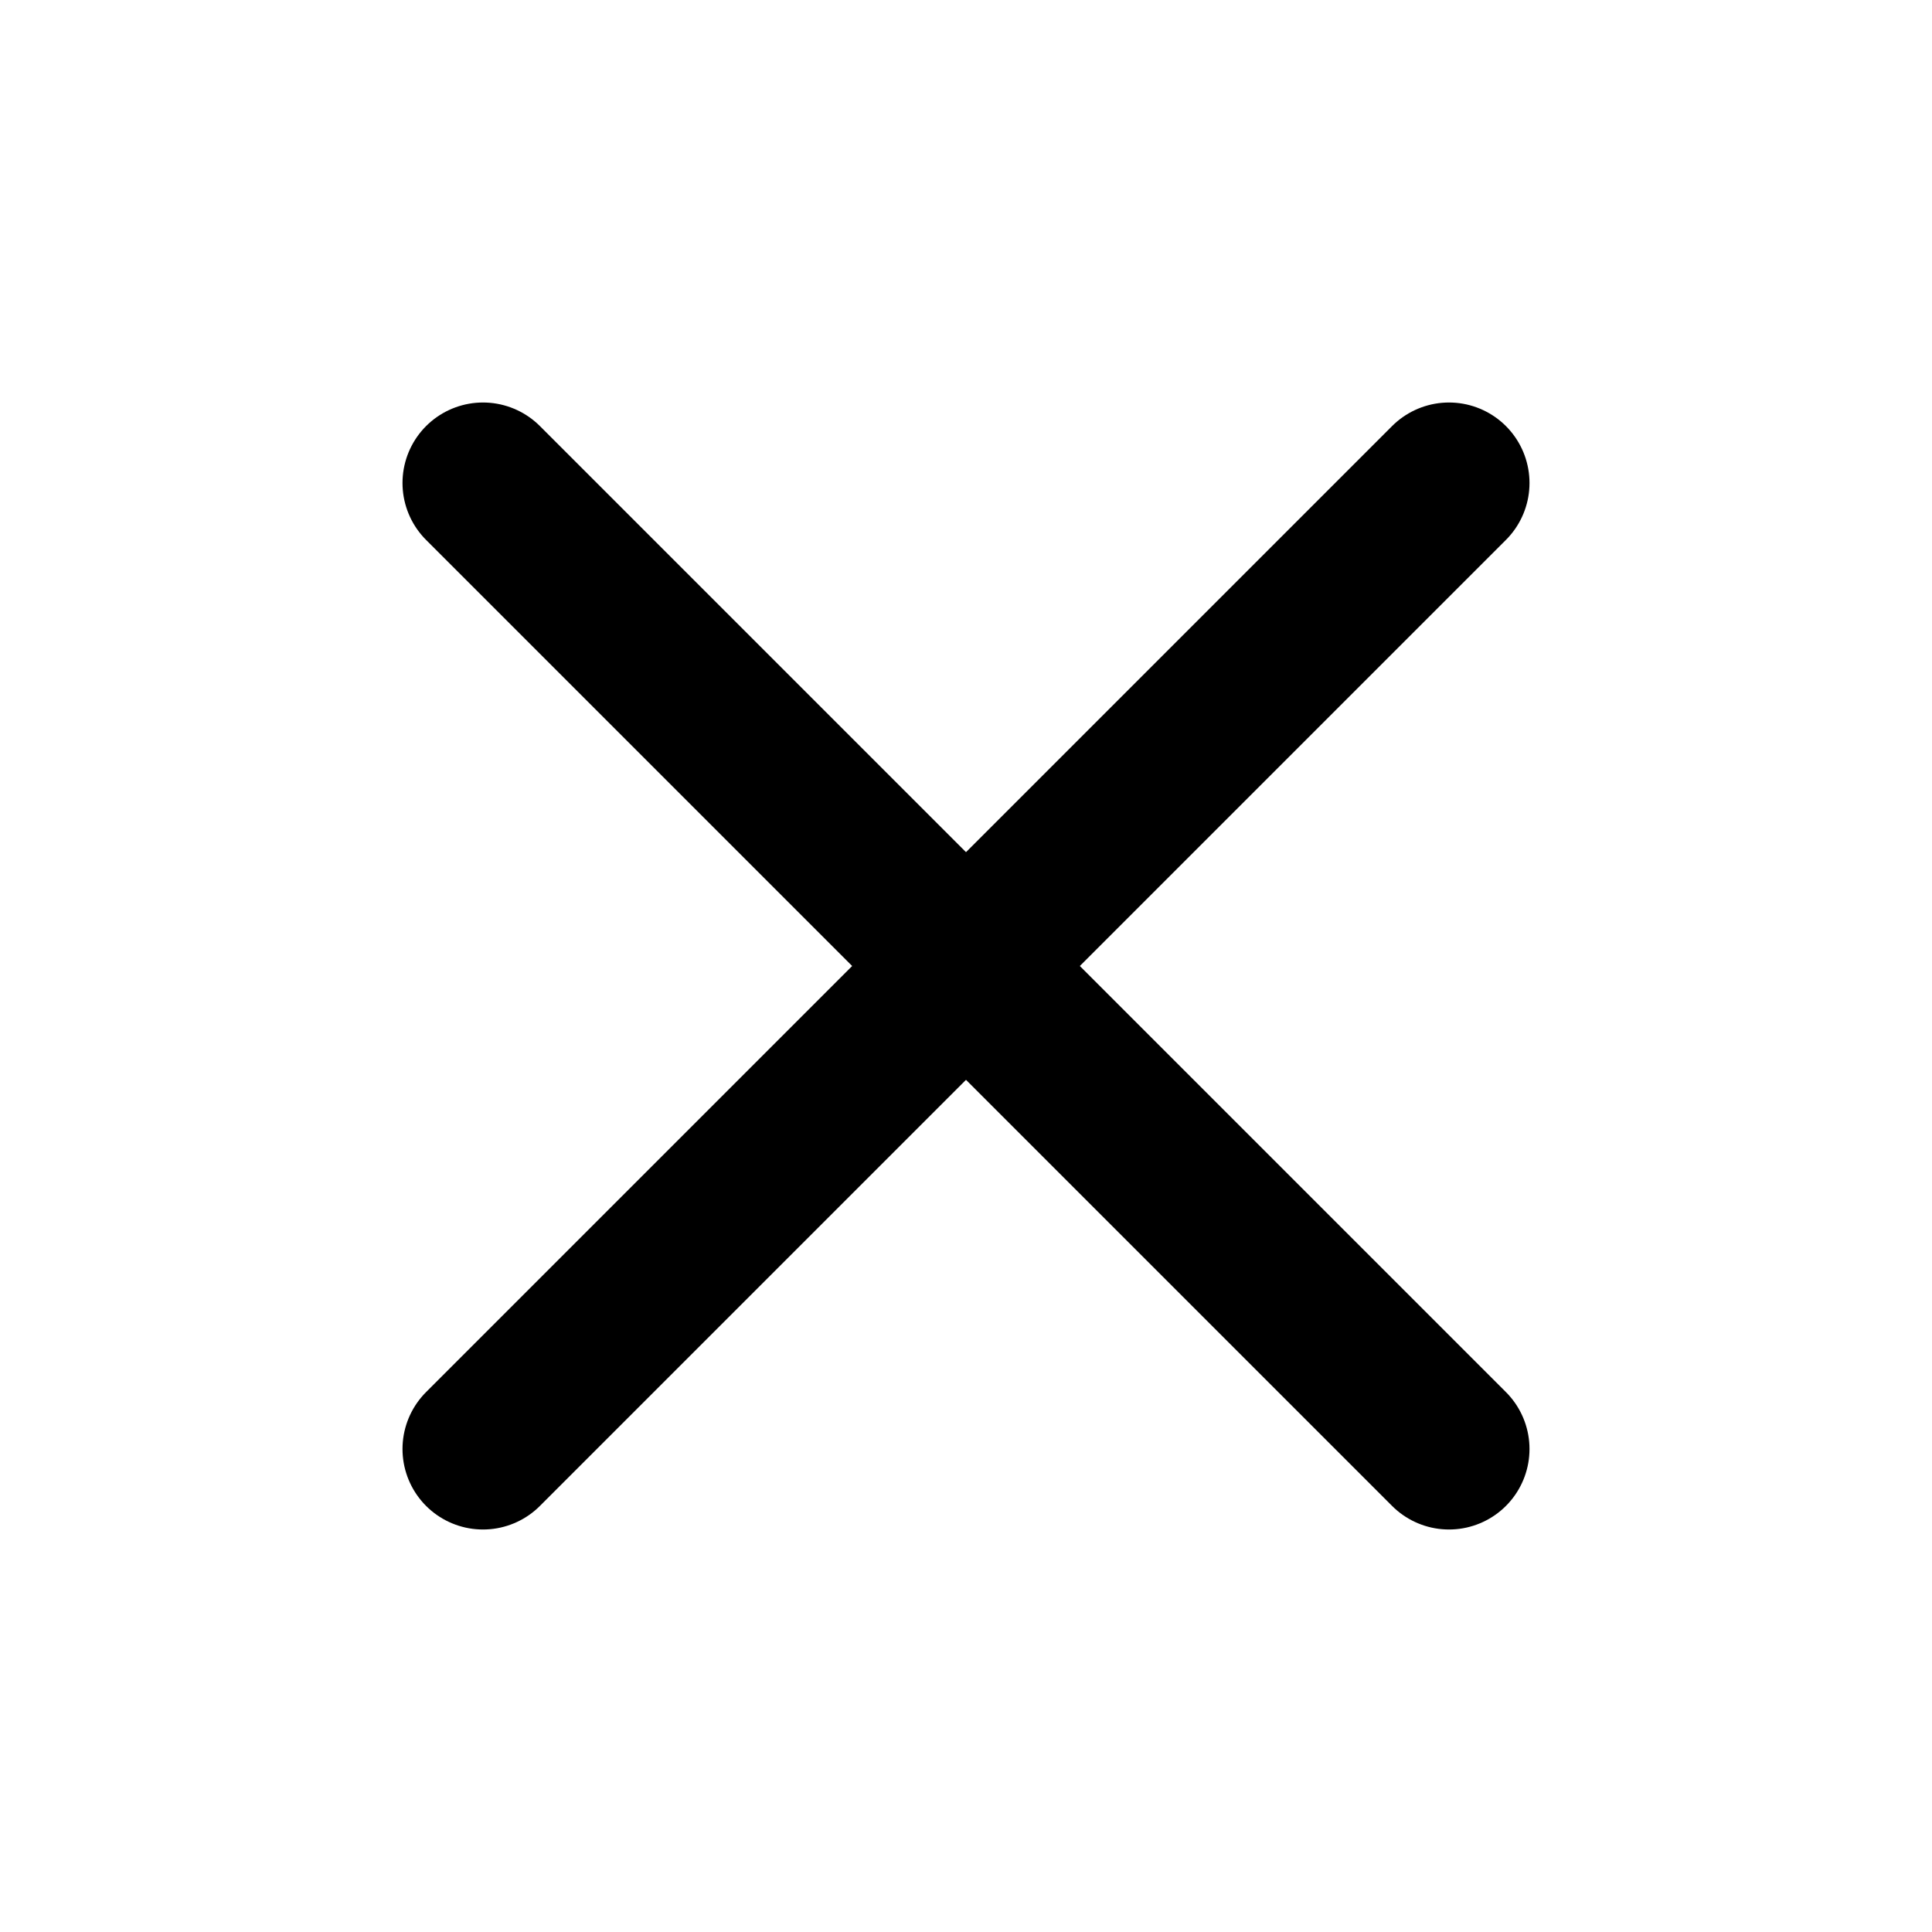
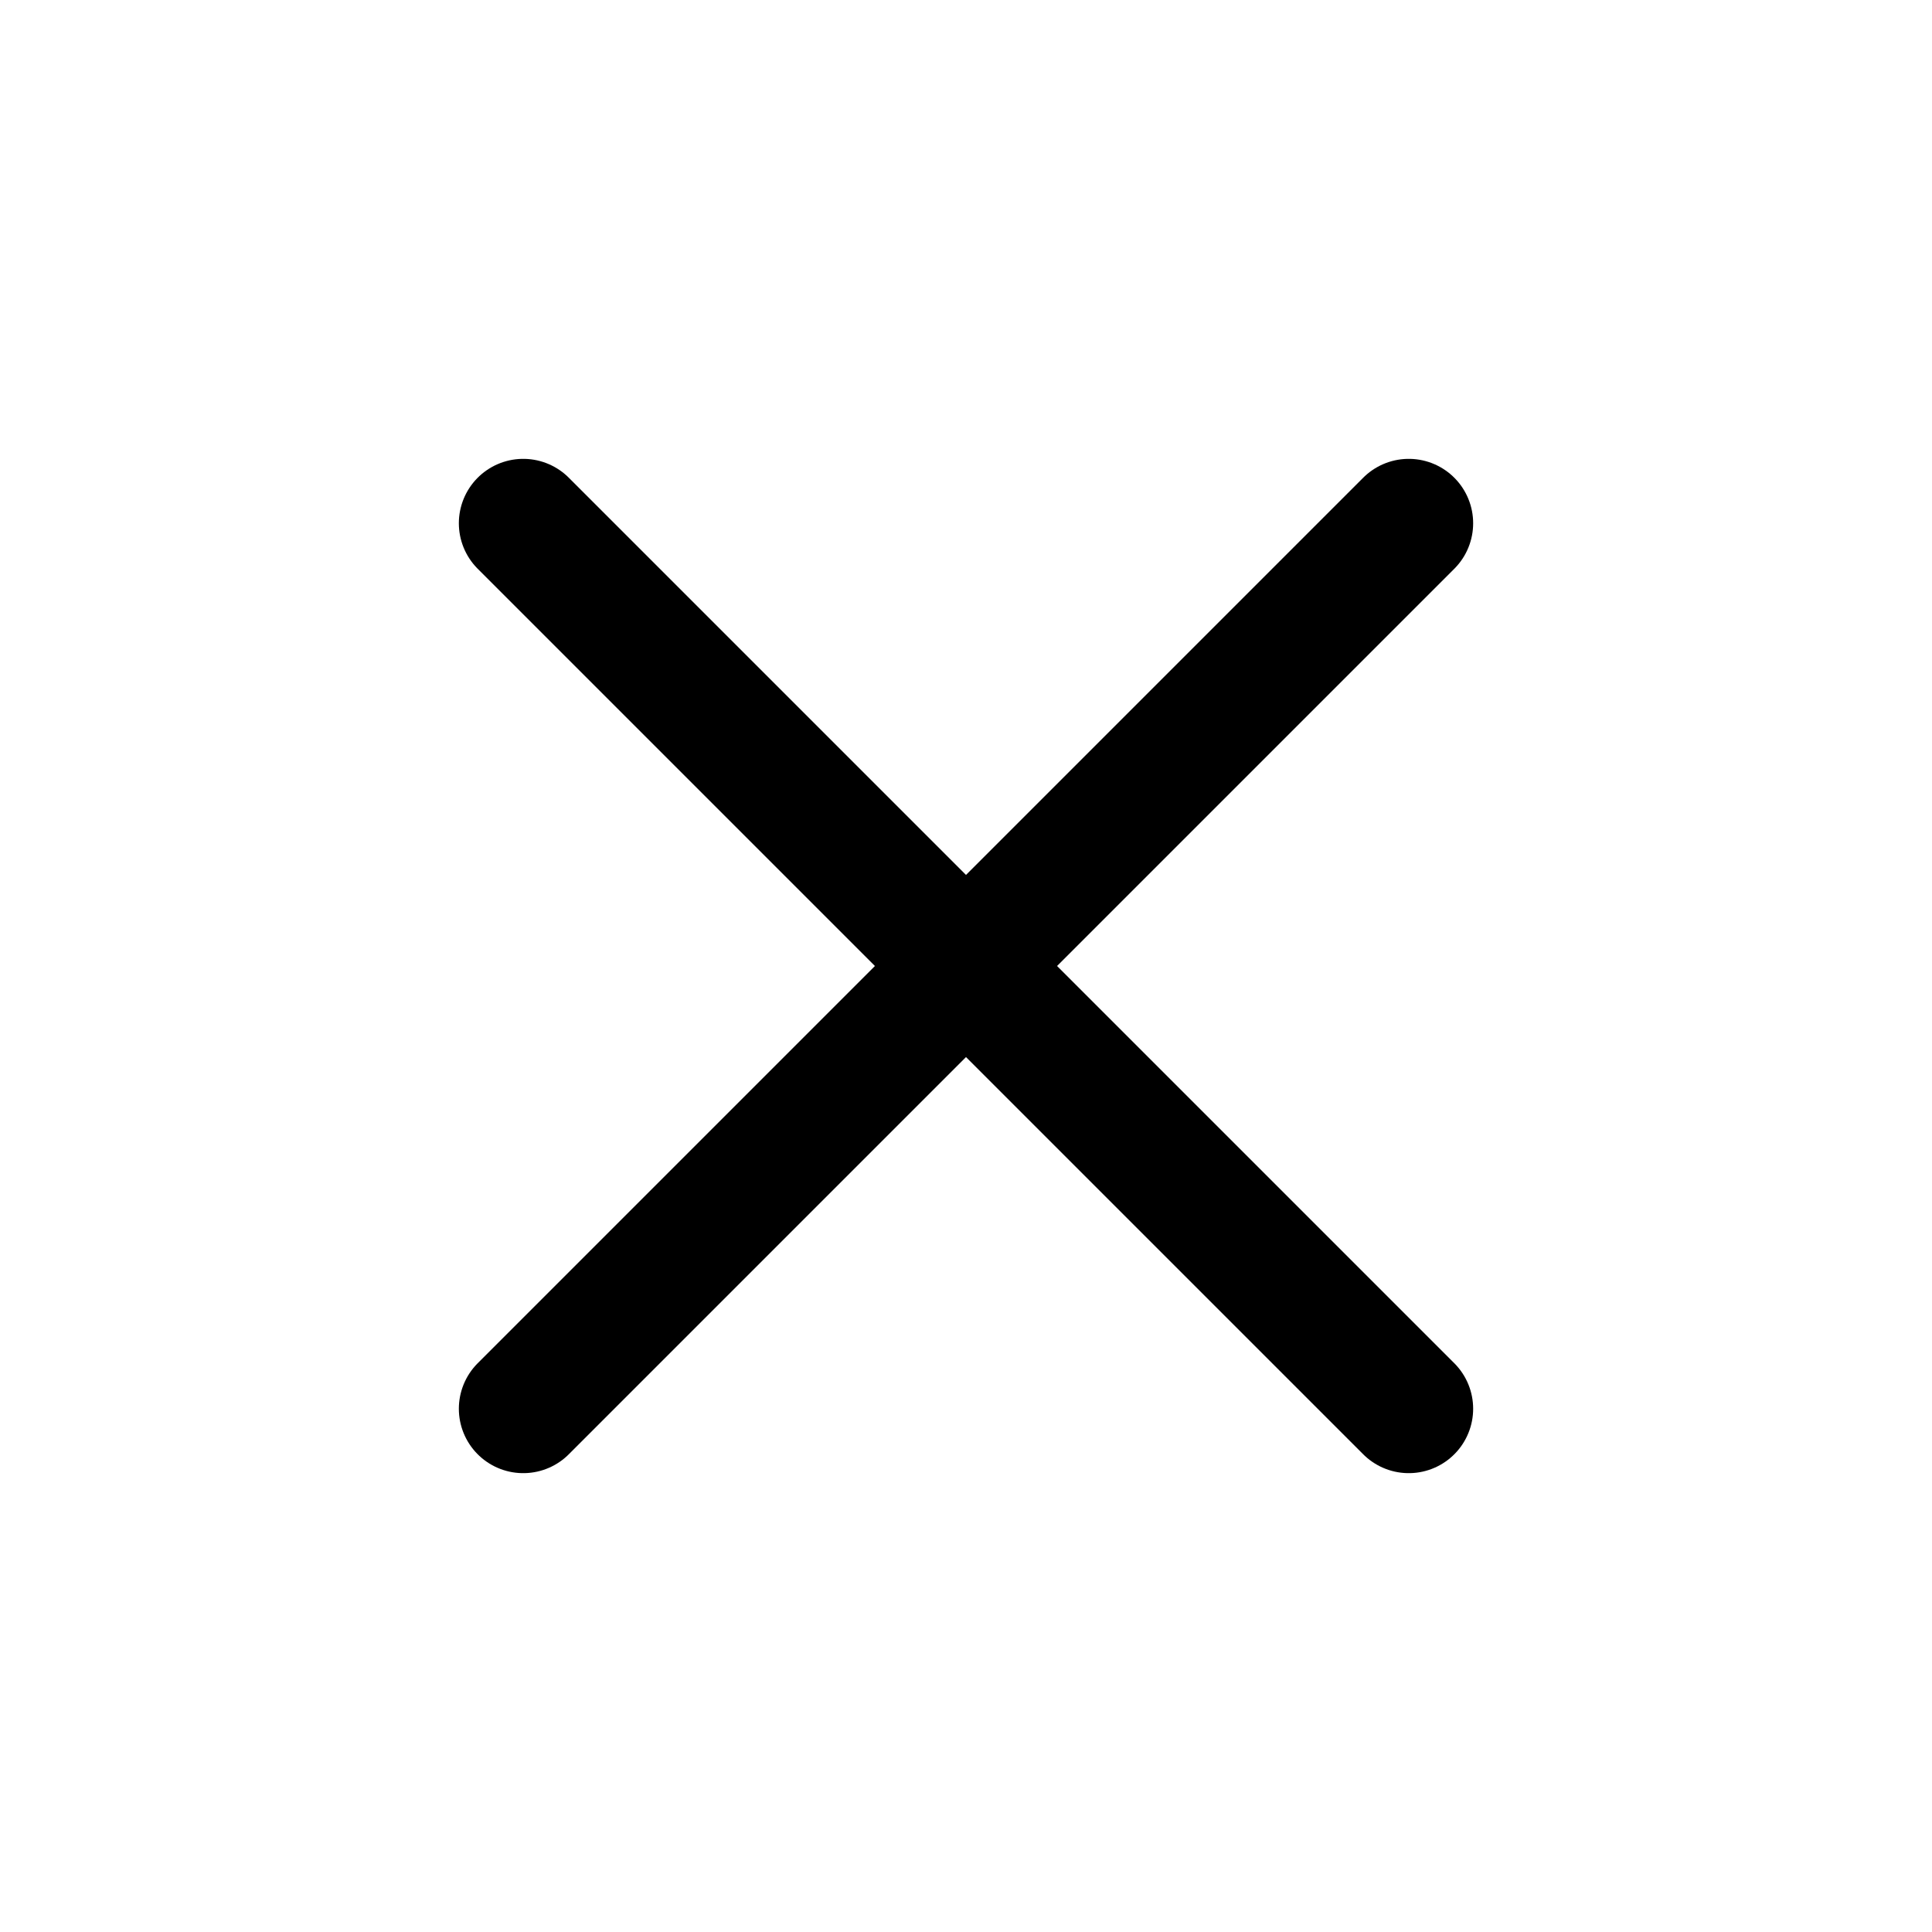
- <svg xmlns="http://www.w3.org/2000/svg" class="lucide lucide-x" width="24" height="24" viewBox="0 0 24 24" fill="none" stroke="currentColor" stroke-width="2" stroke-linecap="round" stroke-linejoin="round">
-   <path d="M18 6 6 18" />
-   <path d="m6 6 12 12" />
+ <svg xmlns="http://www.w3.org/2000/svg" viewBox="0 0 24 24" fill="none" stroke="currentColor" stroke-width="1.6" stroke-linecap="round" stroke-linejoin="round">
+   <path d="m6.5 6.5 11 11M17.5 6.5l-11 11" />
</svg>
